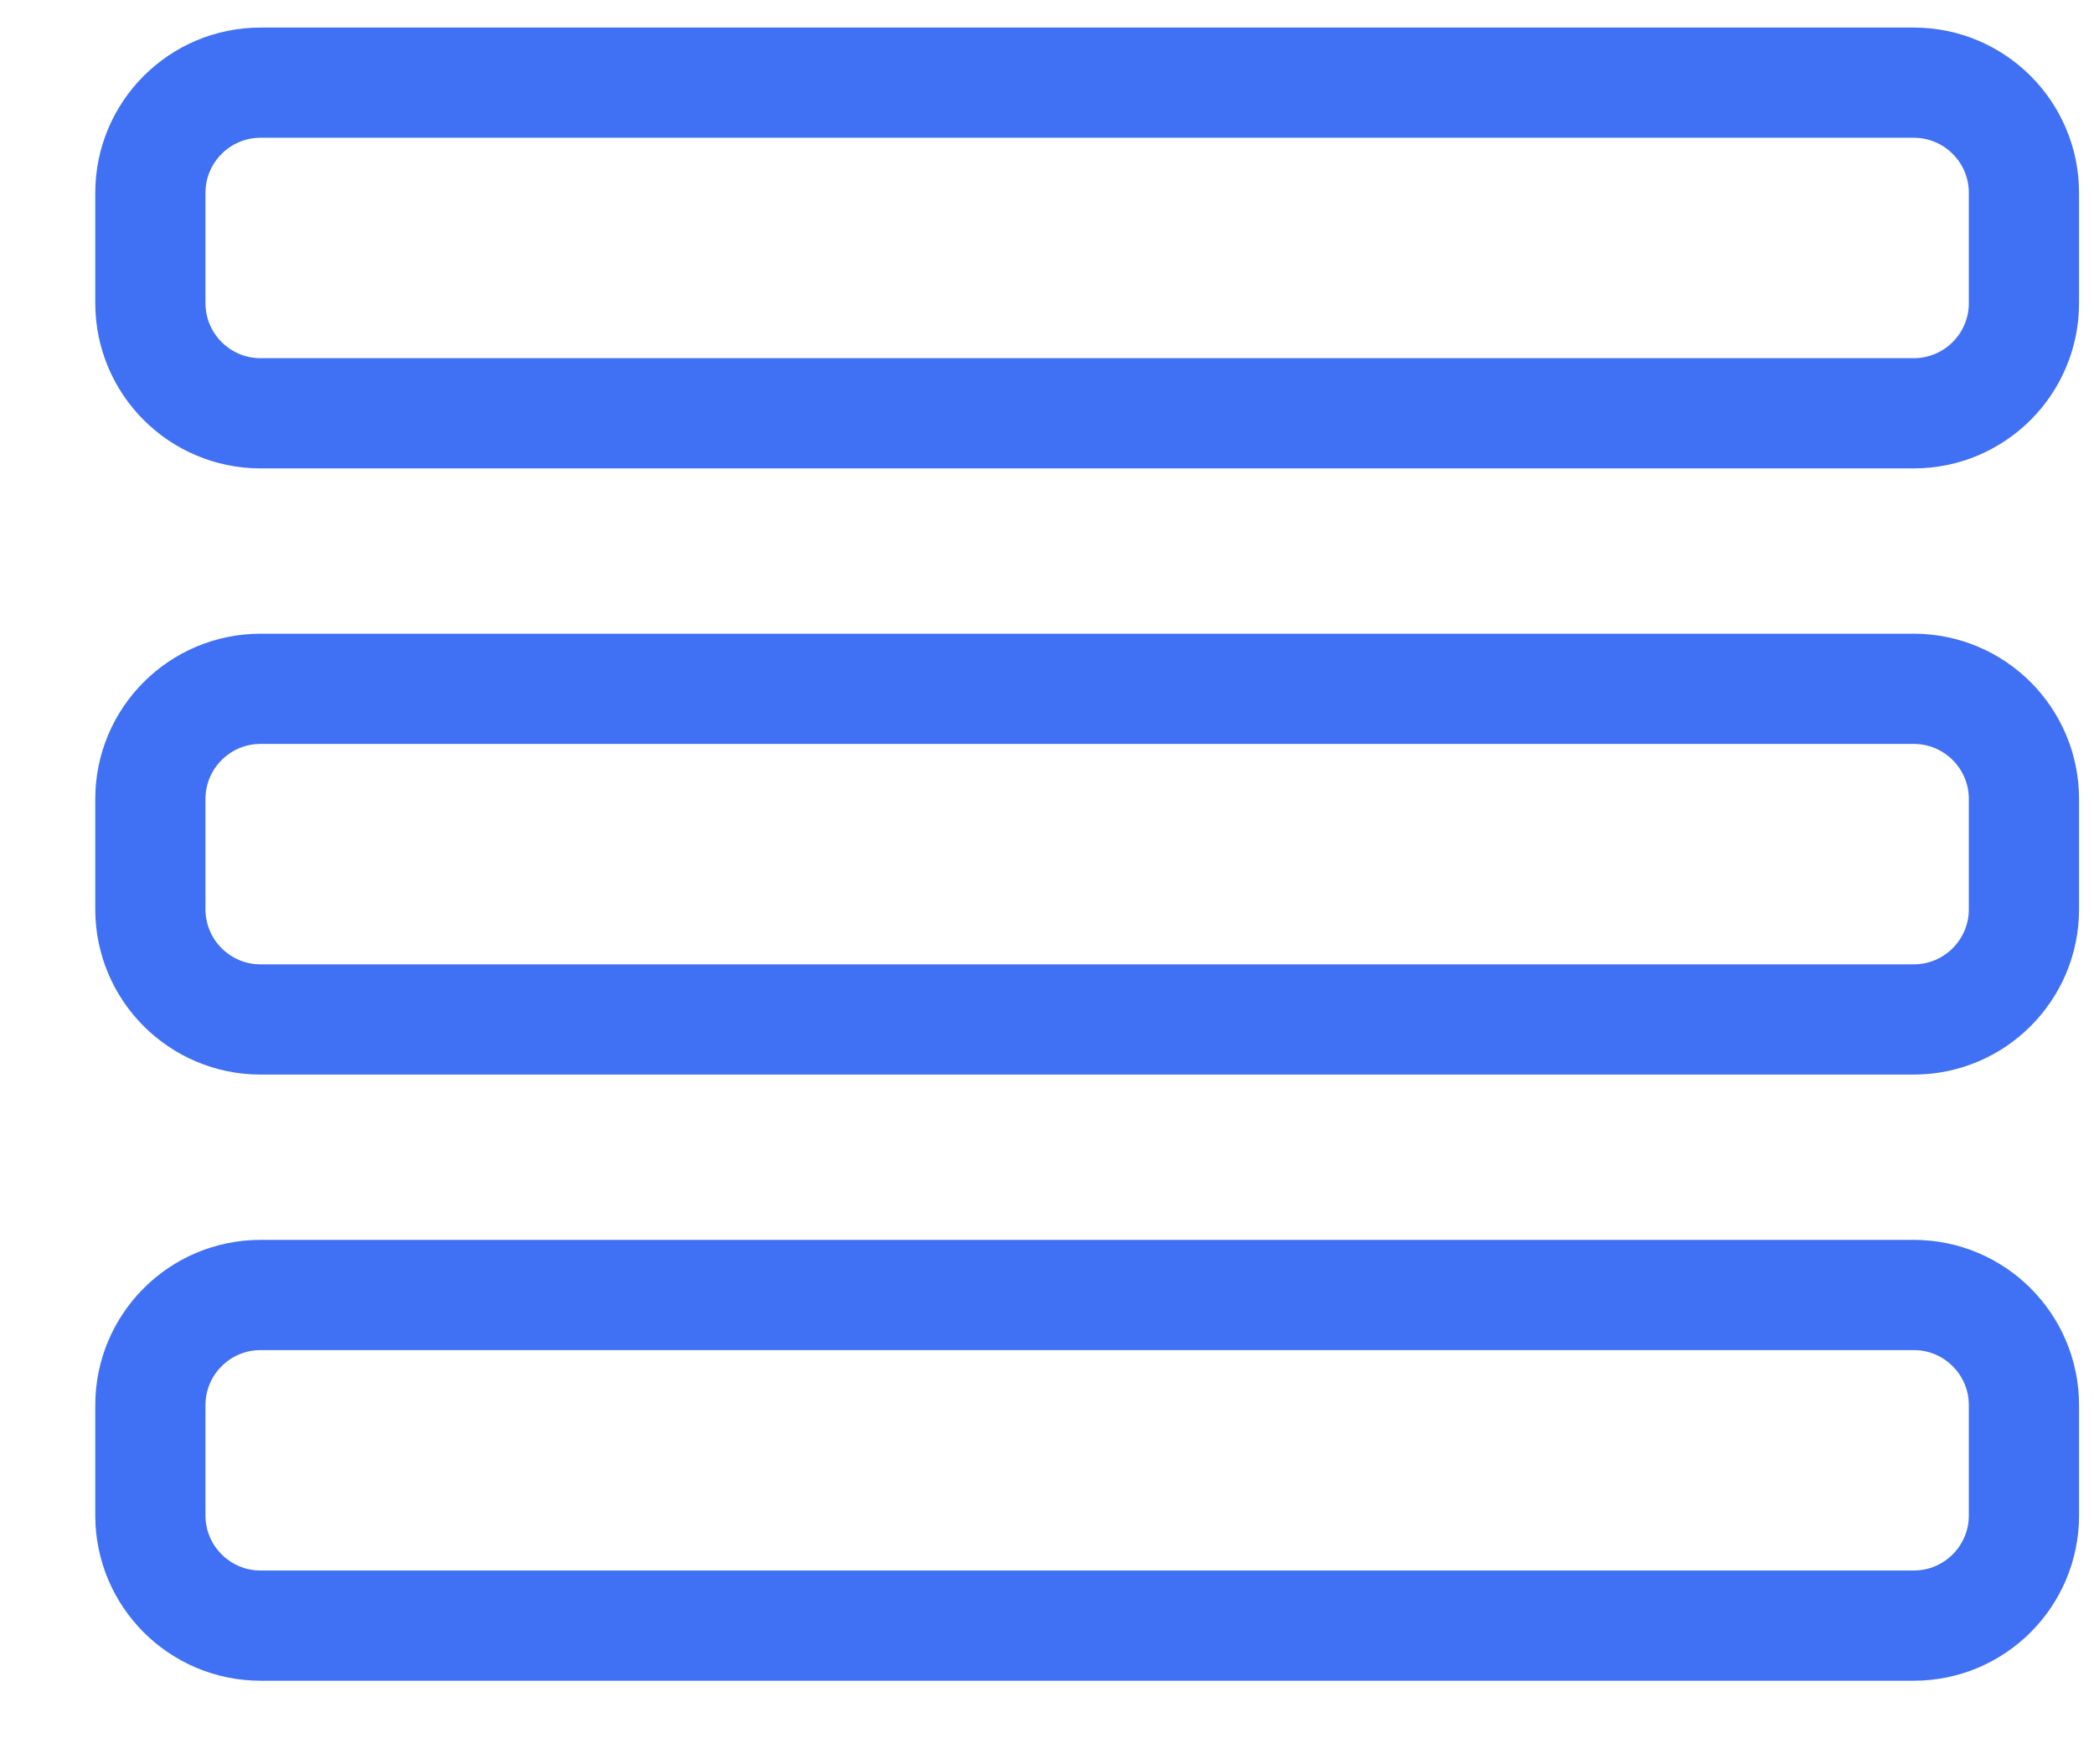
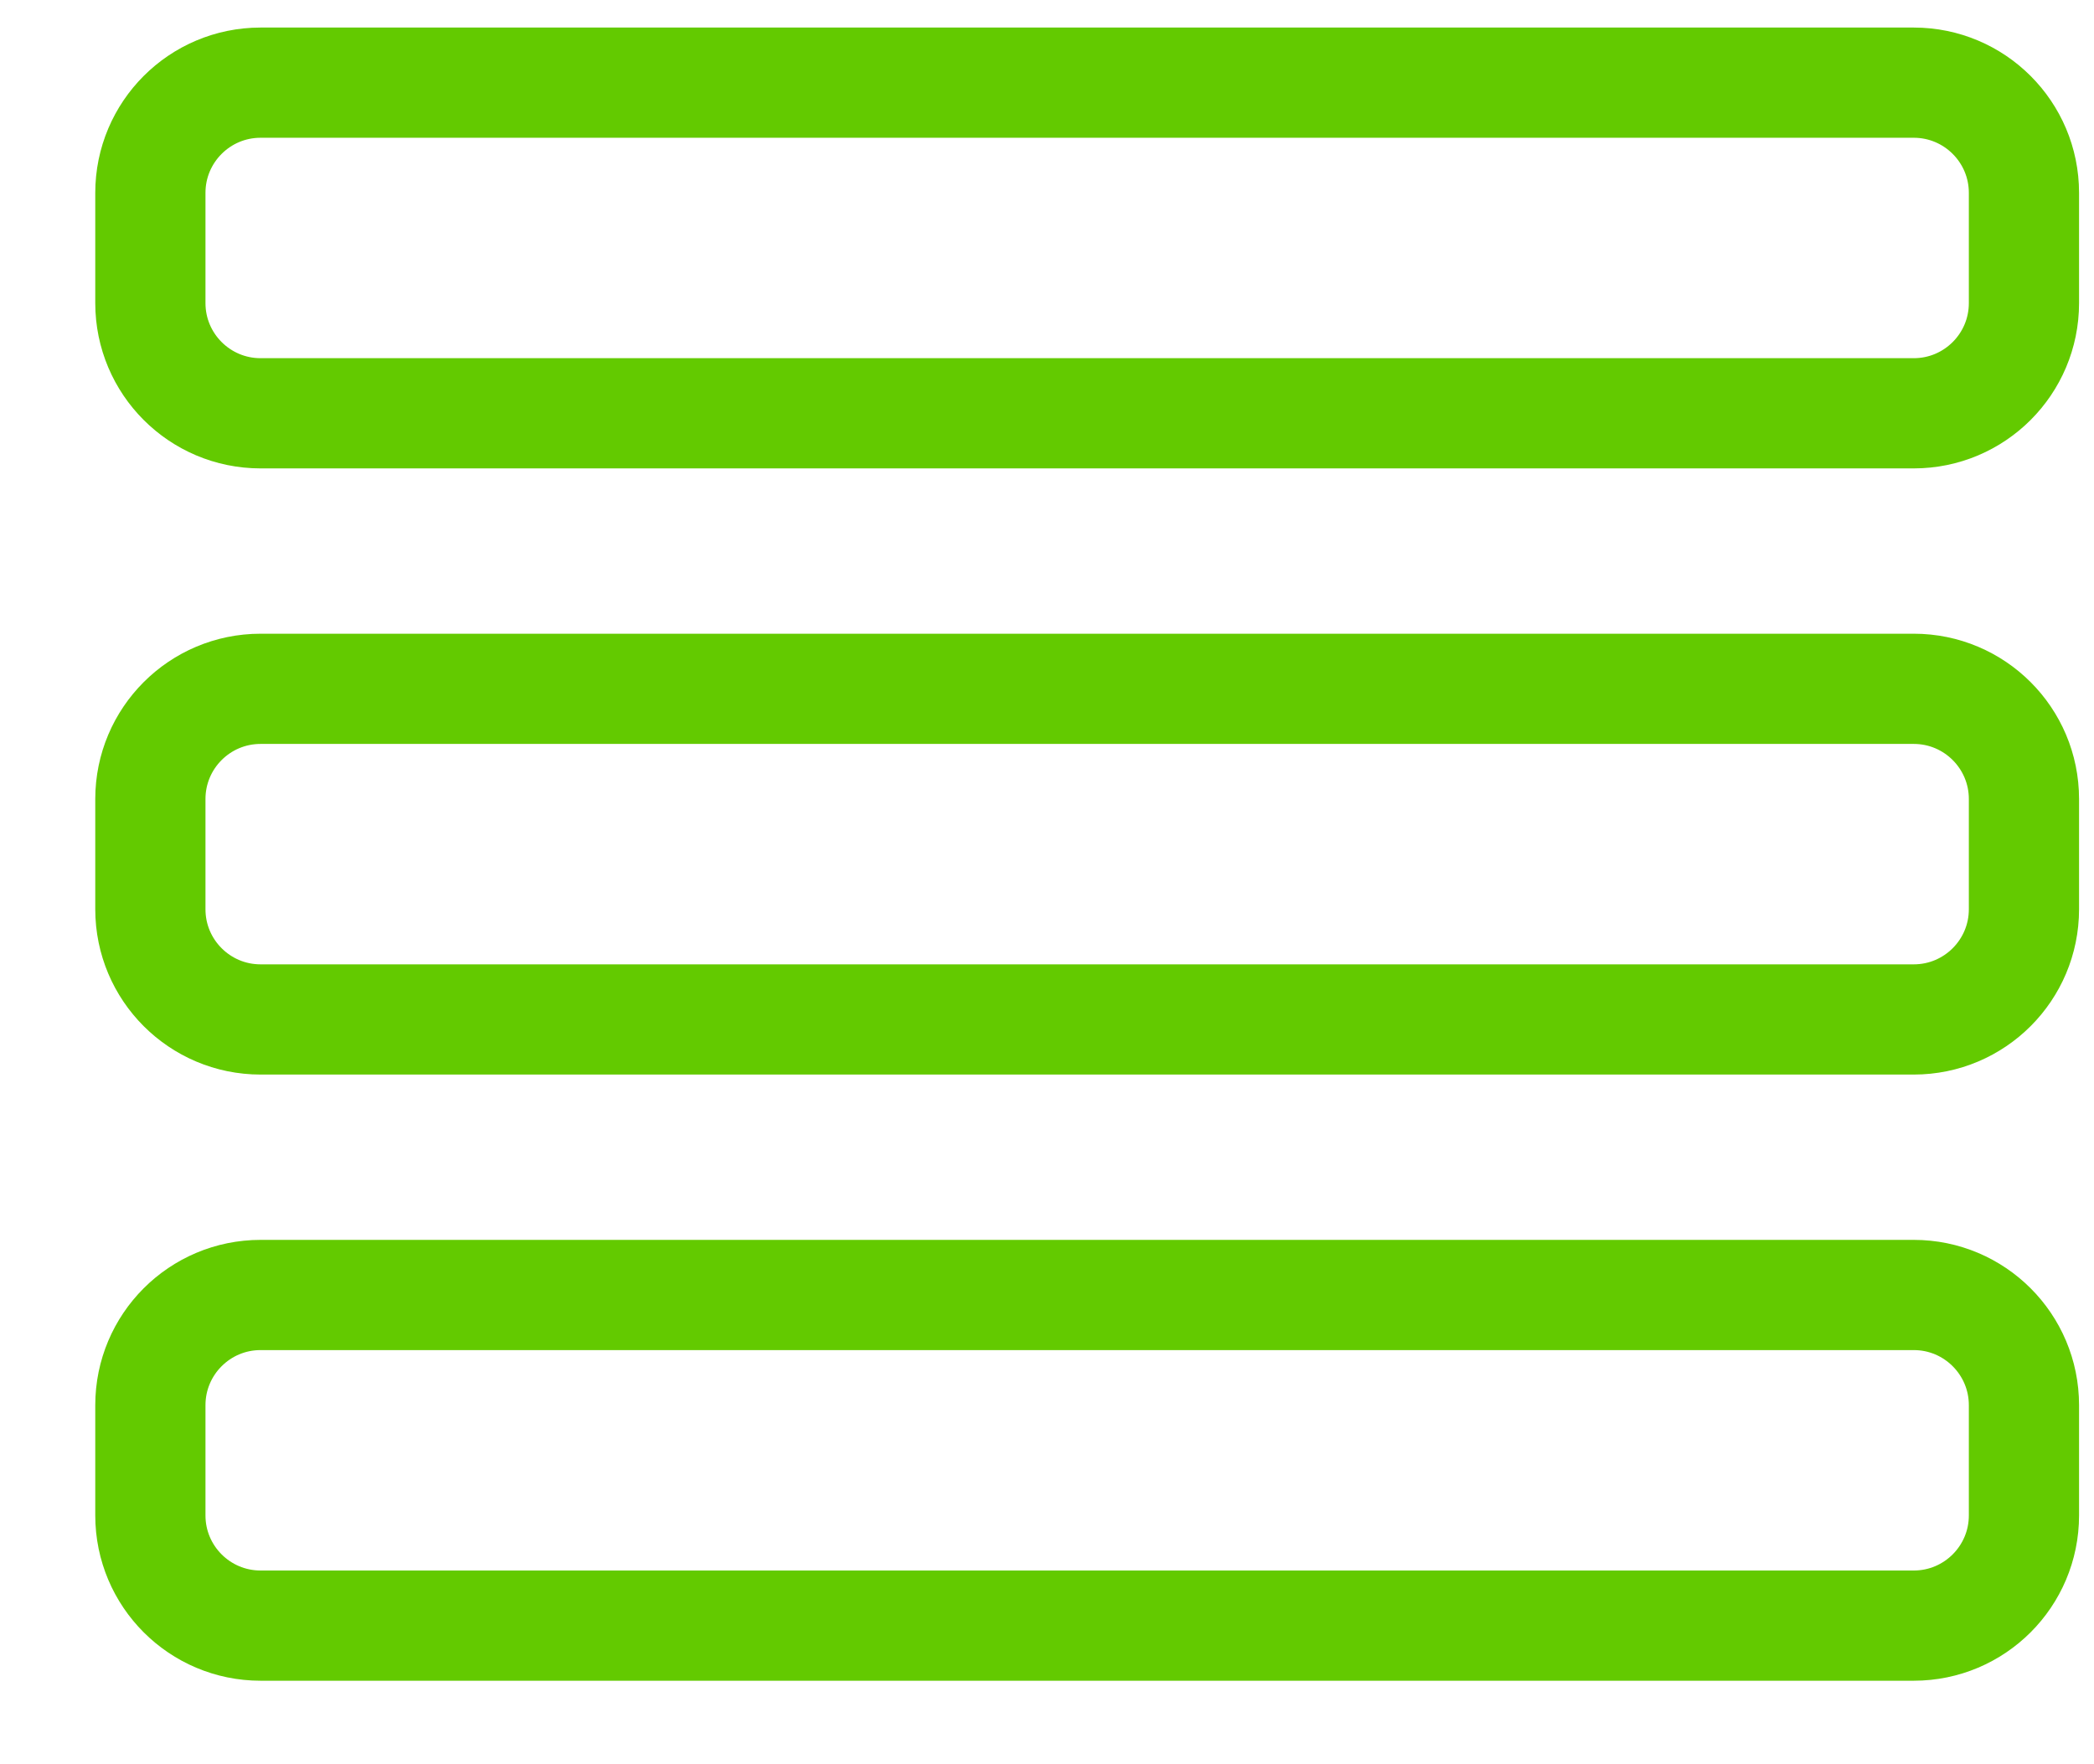
<svg xmlns="http://www.w3.org/2000/svg" width="19px" height="16px" viewBox="0 0 19 16" version="1.1">
  <g id="Page-1" stroke="none" stroke-width="1" fill="none" fill-rule="evenodd">
-     <g id="Verify-Message---1.0.3" transform="translate(-980, -285)" fill-rule="nonzero" stroke="#4070F4">
+     <g id="Verify-Message---1.0.3" transform="translate(-980, -285)" fill-rule="nonzero" stroke="#63ca00">
      <g id="Group-2" transform="translate(980.8644, 285.25)">
        <rect id="Rectangle-Copy-4" transform="translate(9, 2) rotate(-90) translate(-9, -2) " x="7.5" y="-6.5" width="3" height="17" rx="1" />
        <rect id="Rectangle-Copy-6" transform="translate(9, 7.5) rotate(-90) translate(-9, -7.5) " x="7.5" y="-1" width="3" height="17" rx="1" />
        <rect id="Rectangle-Copy-11" transform="translate(9, 13) rotate(-90) translate(-9, -13) " x="7.5" y="4.5" width="3" height="17" rx="1" />
      </g>
    </g>
  </g>
</svg>
